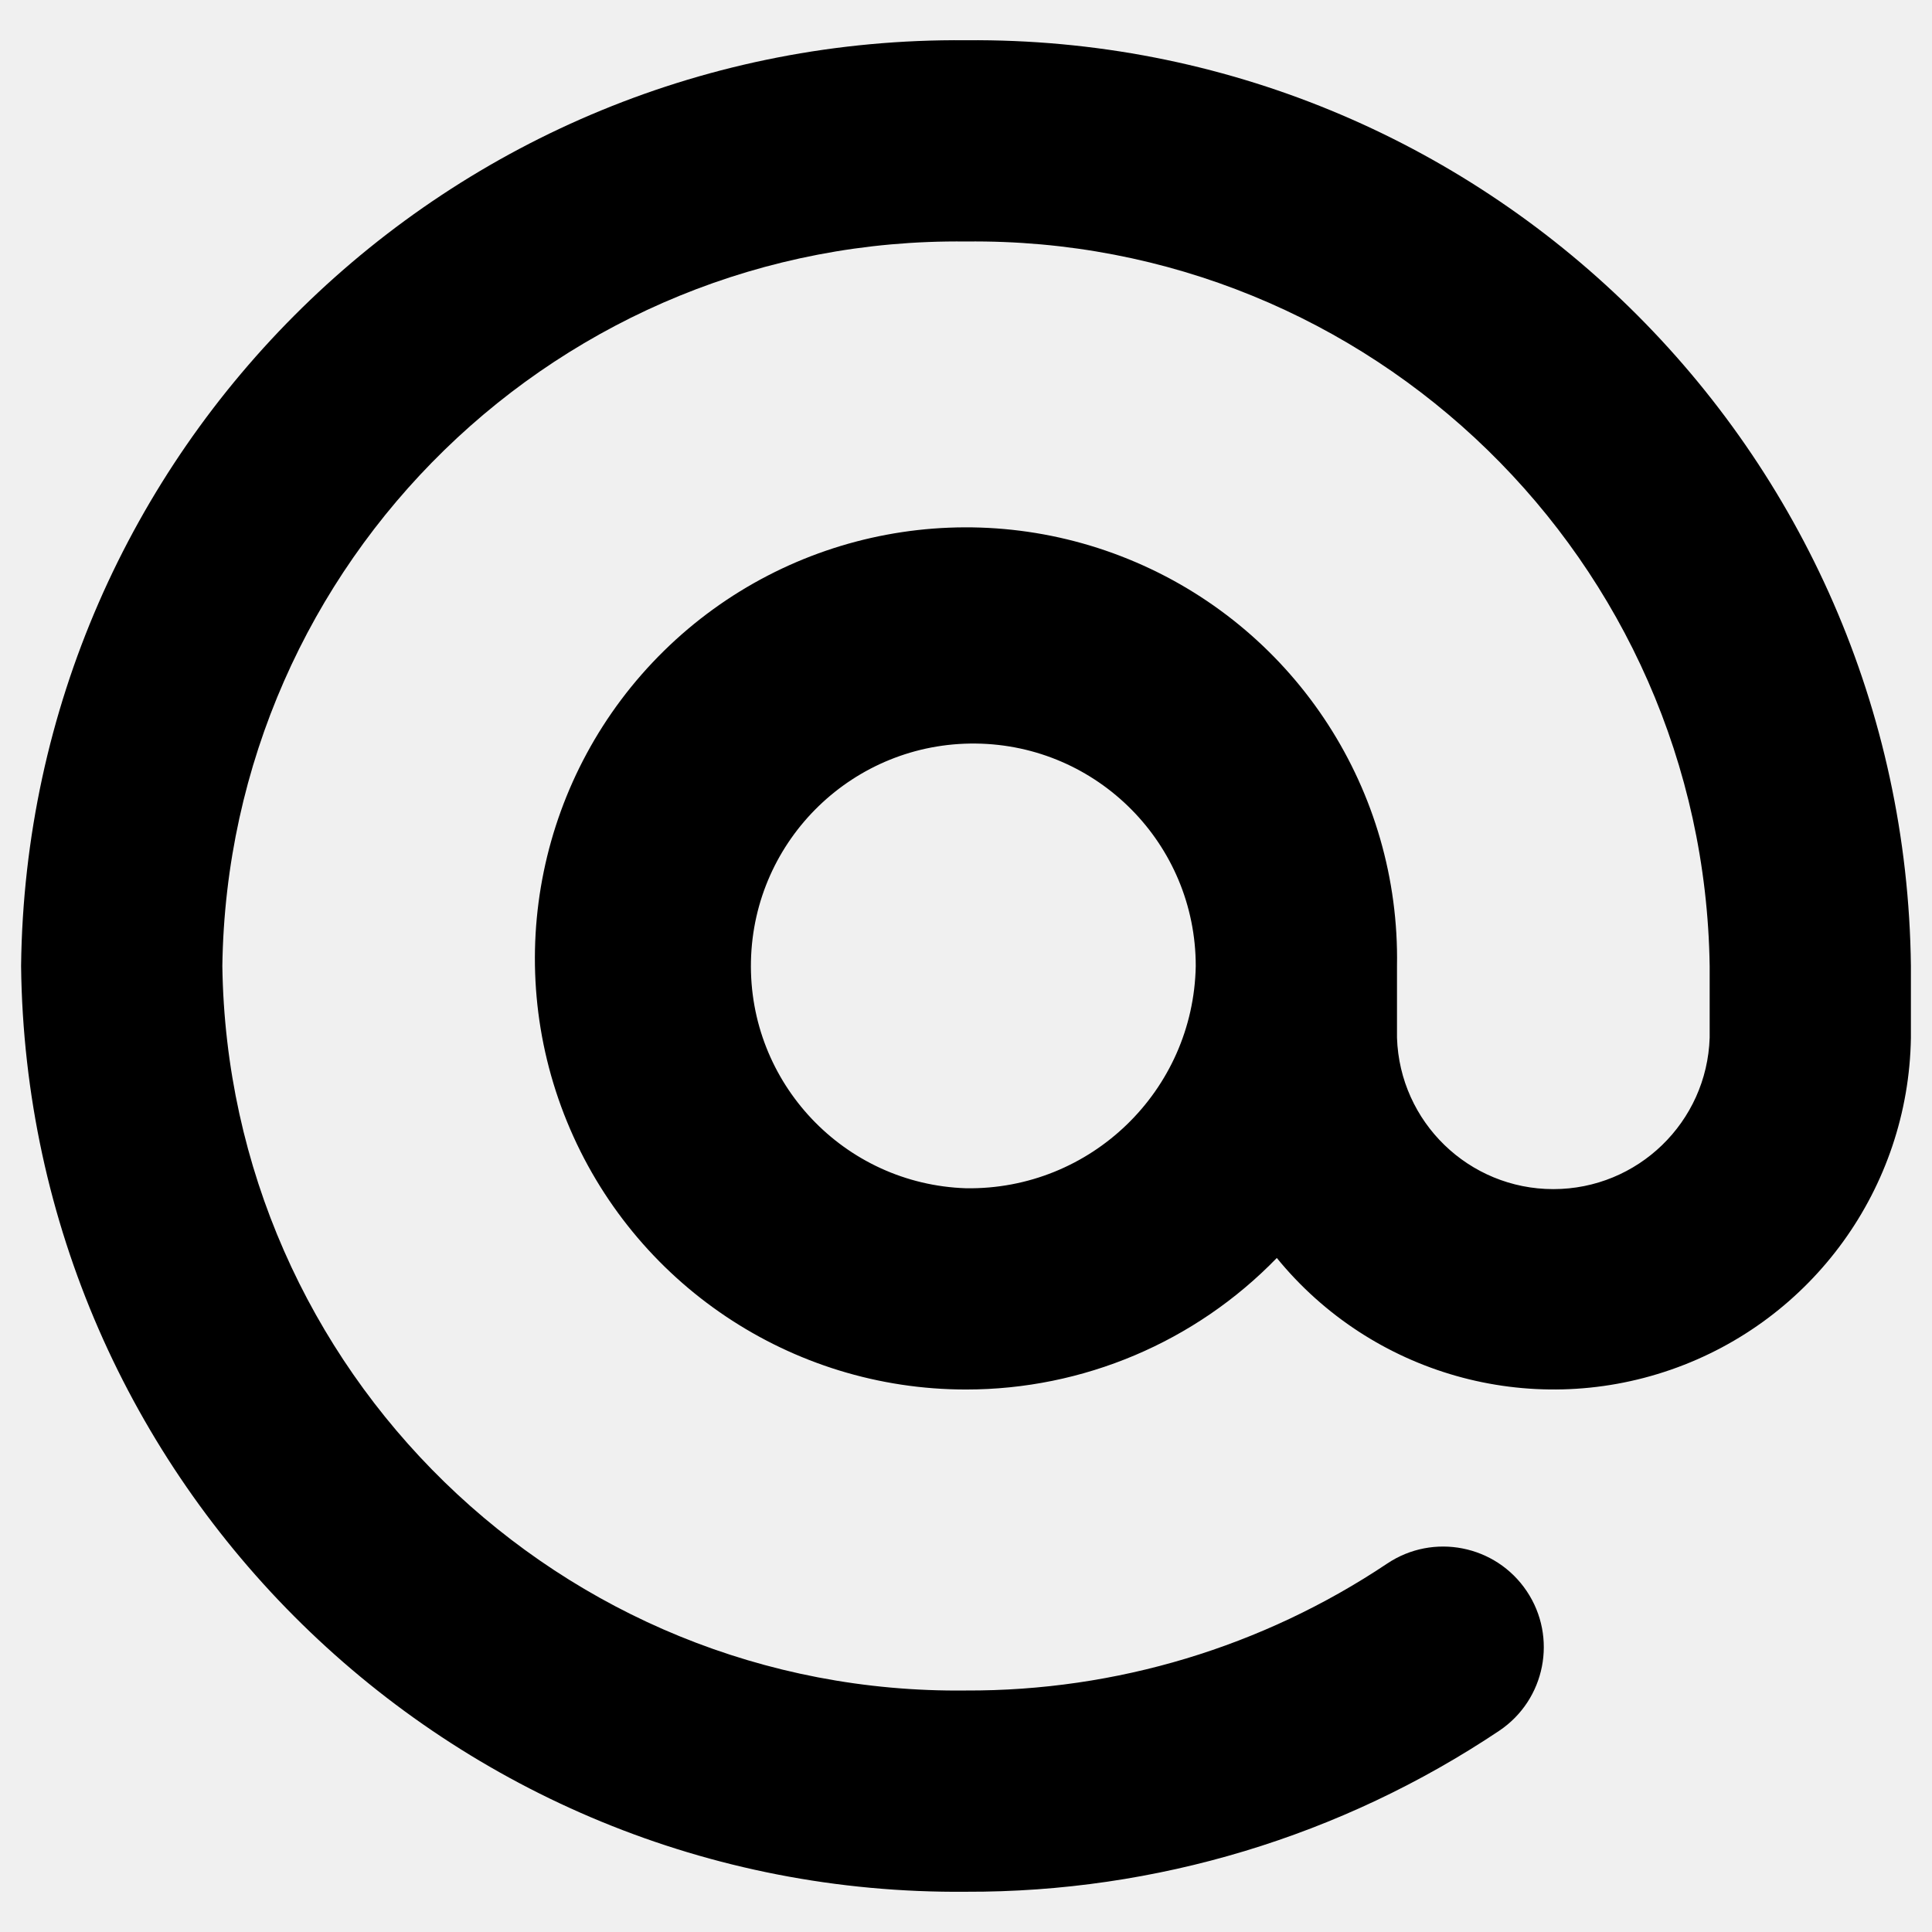
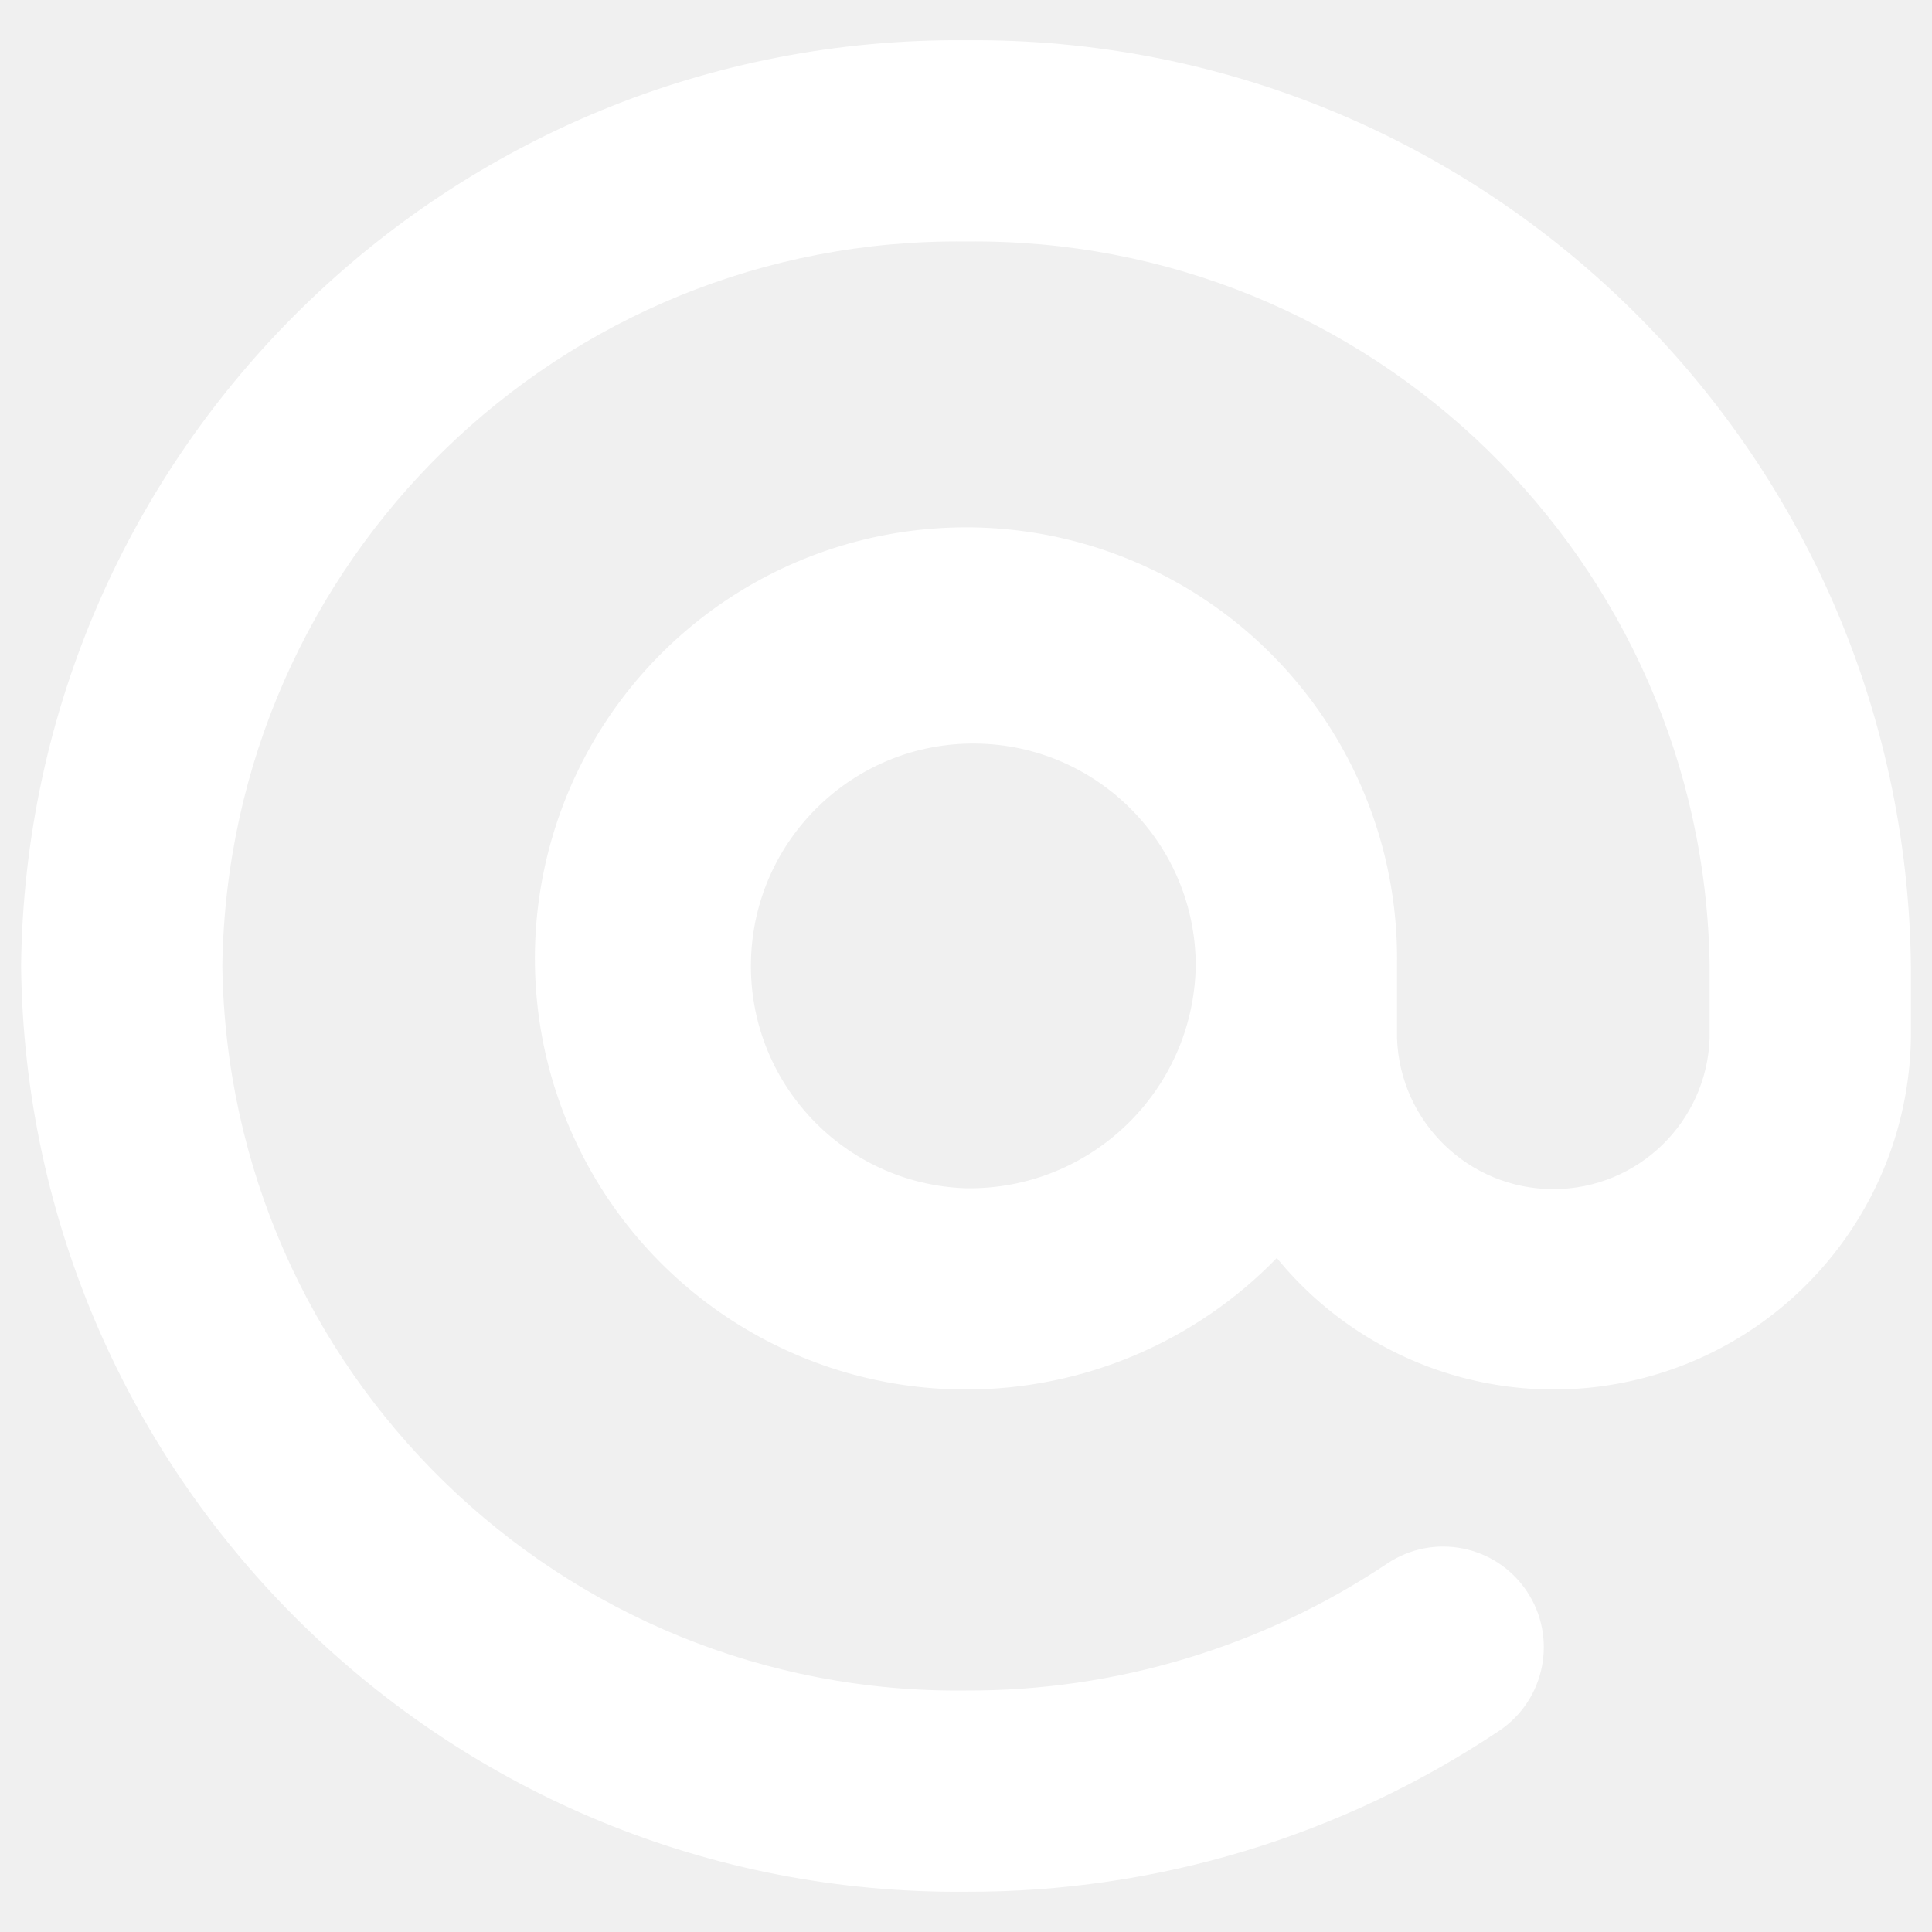
- <svg xmlns="http://www.w3.org/2000/svg" viewBox="0 0 24 24">
+ <svg xmlns="http://www.w3.org/2000/svg" fill="white" viewBox="0 0 24 24">
  <path d="M12,.5A11.634,11.634,0,0,0,.262,12,11.634,11.634,0,0,0,12,23.5a11.836,11.836,0,0,0,6.624-2,1.25,1.25,0,1,0-1.393-2.076A9.34,9.34,0,0,1,12,21a9.132,9.132,0,0,1-9.238-9A9.132,9.132,0,0,1,12,3a9.132,9.132,0,0,1,9.238,9v.891a1.943,1.943,0,0,1-3.884,0V12A5.355,5.355,0,1,0,12,17.261a5.376,5.376,0,0,0,3.861-1.634,4.438,4.438,0,0,0,7.877-2.736V12A11.634,11.634,0,0,0,12,.5Zm0,14.261A2.763,2.763,0,1,1,14.854,12,2.812,2.812,0,0,1,12,14.761Z" />
</svg>
